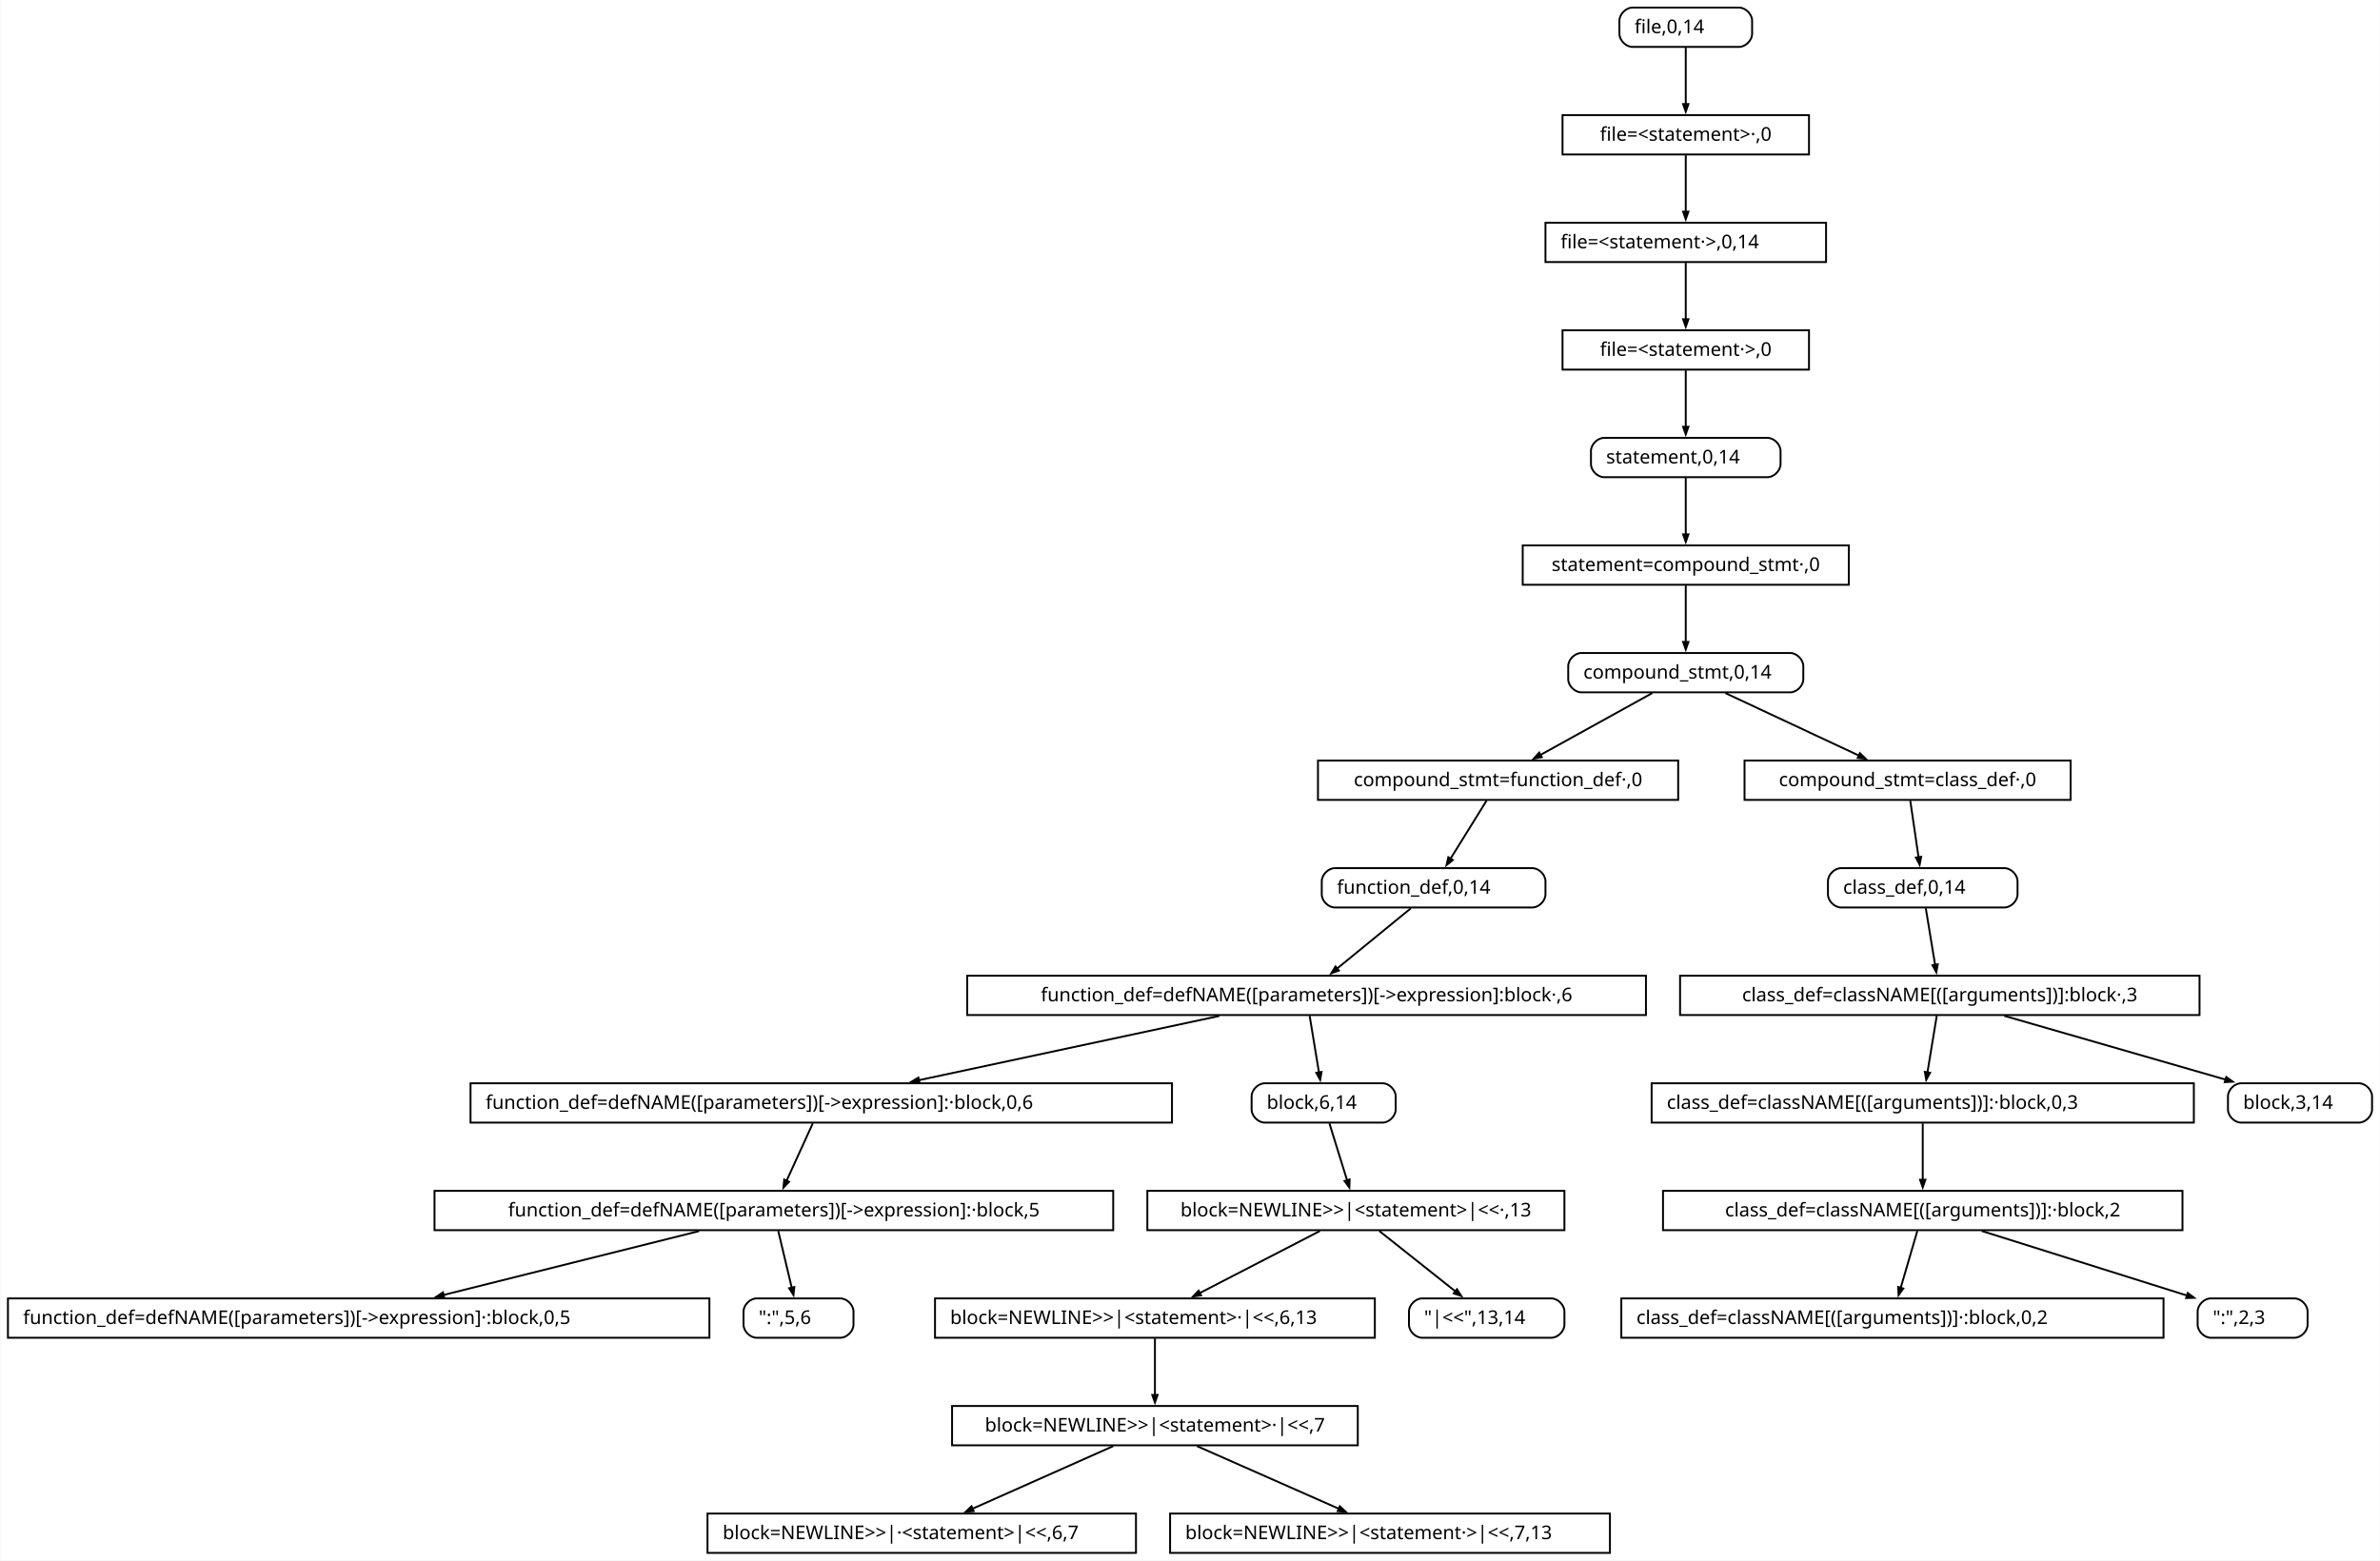
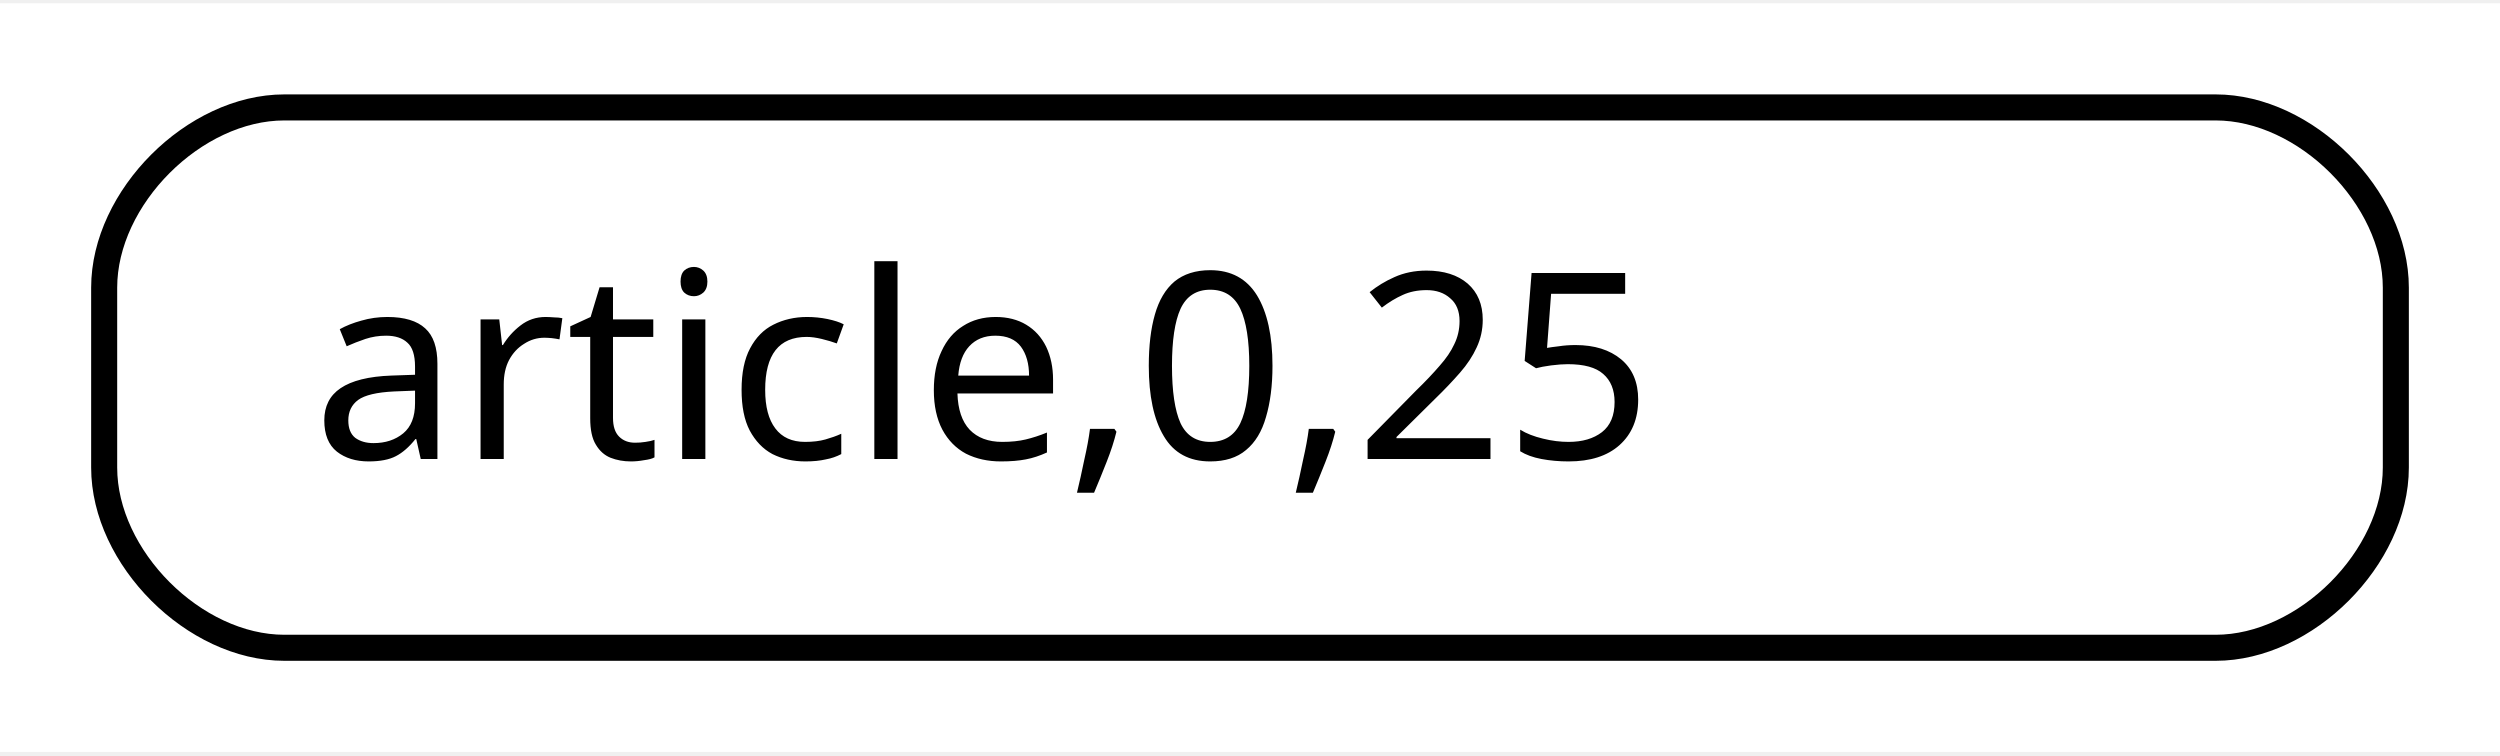
- <svg xmlns="http://www.w3.org/2000/svg" width="1255pt" height="823pt" viewBox="0.00 0.00 1255.00 823.25">
-   <g id="graph0" class="graph" transform="scale(1 1) rotate(0) translate(4 819.25)">
-     <polygon fill="white" stroke="none" points="-4,4 -4,-819.25 1251,-819.25 1251,4 -4,4" />
+ <svg xmlns="http://www.w3.org/2000/svg" width="96pt" height="29pt" viewBox="0.00 0.00 96.00 28.75">
+   <g id="graph0" class="graph" transform="scale(1 1) rotate(0) translate(4 24.75)">
+     <polygon fill="white" stroke="none" points="-4,4 -4,-24.75 92,-24.75 92,4 -4,4" />
    <g id="node1" class="node">
-       <path fill="none" stroke="black" d="M913.08,-815.25C913.08,-815.25 856.92,-815.25 856.92,-815.25 853.46,-815.25 850,-811.79 850,-808.33 850,-808.33 850,-801.42 850,-801.42 850,-797.96 853.46,-794.5 856.92,-794.5 856.92,-794.5 913.08,-794.5 913.08,-794.5 916.54,-794.5 920,-797.96 920,-801.42 920,-801.42 920,-808.33 920,-808.33 920,-811.79 916.54,-815.25 913.08,-815.25" />
-       <text text-anchor="start" x="858" y="-801.75" font-family="Menlo" font-size="10.00">file,0,14</text>
-     </g>
-     <g id="node2" class="node">
-       <polygon fill="none" stroke="black" points="950,-758.5 820,-758.5 820,-737.75 950,-737.75 950,-758.5" />
-       <text text-anchor="middle" x="885" y="-745" font-family="Menlo" font-size="10.00">file=&lt;statement&gt;·,0</text>
-     </g>
-     <g id="edge1" class="edge">
-       <path fill="none" stroke="black" d="M885,-794.09C885,-785.76 885,-773.66 885,-764.11" />
-       <polygon fill="black" stroke="black" points="886.4,-764.34 885,-760.34 883.6,-764.34 886.4,-764.34" />
-     </g>
-     <g id="node3" class="node">
-       <polygon fill="none" stroke="black" points="959,-701.75 811,-701.75 811,-681 959,-681 959,-701.75" />
-       <text text-anchor="start" x="819" y="-688.25" font-family="Menlo" font-size="10.00">file=&lt;statement·&gt;,0,14</text>
-     </g>
-     <g id="edge2" class="edge">
-       <path fill="none" stroke="black" d="M885,-737.34C885,-729.01 885,-716.91 885,-707.36" />
-       <polygon fill="black" stroke="black" points="886.4,-707.59 885,-703.59 883.6,-707.59 886.4,-707.59" />
-     </g>
-     <g id="node4" class="node">
-       <polygon fill="none" stroke="black" points="950,-645 820,-645 820,-624.25 950,-624.25 950,-645" />
-       <text text-anchor="middle" x="885" y="-631.5" font-family="Menlo" font-size="10.00">file=&lt;statement·&gt;,0</text>
-     </g>
-     <g id="edge3" class="edge">
-       <path fill="none" stroke="black" d="M885,-680.59C885,-672.26 885,-660.16 885,-650.61" />
-       <polygon fill="black" stroke="black" points="886.4,-650.84 885,-646.84 883.6,-650.84 886.4,-650.84" />
-     </g>
-     <g id="node5" class="node">
-       <path fill="none" stroke="black" d="M928.08,-588.25C928.08,-588.25 841.92,-588.25 841.92,-588.25 838.46,-588.25 835,-584.79 835,-581.33 835,-581.33 835,-574.42 835,-574.42 835,-570.96 838.46,-567.5 841.92,-567.5 841.92,-567.5 928.08,-567.5 928.08,-567.5 931.54,-567.5 935,-570.96 935,-574.42 935,-574.42 935,-581.33 935,-581.33 935,-584.79 931.54,-588.25 928.08,-588.25" />
-       <text text-anchor="start" x="843" y="-574.75" font-family="Menlo" font-size="10.00">statement,0,14</text>
-     </g>
-     <g id="edge4" class="edge">
-       <path fill="none" stroke="black" d="M885,-623.84C885,-615.51 885,-603.41 885,-593.86" />
-       <polygon fill="black" stroke="black" points="886.4,-594.09 885,-590.09 883.6,-594.09 886.4,-594.09" />
-     </g>
-     <g id="node6" class="node">
-       <polygon fill="none" stroke="black" points="971,-531.5 799,-531.5 799,-510.75 971,-510.75 971,-531.5" />
-       <text text-anchor="middle" x="885" y="-518" font-family="Menlo" font-size="10.00">statement=compound_stmt·,0</text>
-     </g>
-     <g id="edge5" class="edge">
-       <path fill="none" stroke="black" d="M885,-567.09C885,-558.76 885,-546.66 885,-537.11" />
-       <polygon fill="black" stroke="black" points="886.4,-537.34 885,-533.34 883.6,-537.34 886.4,-537.34" />
-     </g>
-     <g id="node7" class="node">
-       <path fill="none" stroke="black" d="M940.08,-474.75C940.08,-474.75 829.92,-474.75 829.92,-474.75 826.46,-474.75 823,-471.29 823,-467.83 823,-467.83 823,-460.92 823,-460.92 823,-457.46 826.46,-454 829.92,-454 829.92,-454 940.08,-454 940.08,-454 943.54,-454 947,-457.46 947,-460.92 947,-460.92 947,-467.83 947,-467.83 947,-471.29 943.54,-474.75 940.08,-474.75" />
-       <text text-anchor="start" x="831" y="-461.25" font-family="Menlo" font-size="10.00">compound_stmt,0,14</text>
-     </g>
-     <g id="edge6" class="edge">
-       <path fill="none" stroke="black" d="M885,-510.34C885,-502.01 885,-489.91 885,-480.36" />
-       <polygon fill="black" stroke="black" points="886.4,-480.59 885,-476.59 883.6,-480.59 886.4,-480.59" />
-     </g>
-     <g id="node8" class="node">
-       <polygon fill="none" stroke="black" points="881,-418 691,-418 691,-397.25 881,-397.25 881,-418" />
-       <text text-anchor="middle" x="786" y="-404.5" font-family="Menlo" font-size="10.00">compound_stmt=function_def·,0</text>
-     </g>
-     <g id="edge7" class="edge">
-       <path fill="none" stroke="black" d="M867.3,-453.59C850.69,-444.4 825.79,-430.63 807.93,-420.75" />
-       <polygon fill="black" stroke="black" points="809.05,-419.77 804.87,-419.06 807.69,-422.22 809.05,-419.77" />
-     </g>
-     <g id="node9" class="node">
-       <polygon fill="none" stroke="black" points="1088,-418 916,-418 916,-397.25 1088,-397.25 1088,-418" />
-       <text text-anchor="middle" x="1002" y="-404.5" font-family="Menlo" font-size="10.00">compound_stmt=class_def·,0</text>
-     </g>
-     <g id="edge8" class="edge">
-       <path fill="none" stroke="black" d="M905.92,-453.59C925.63,-444.36 955.22,-430.51 976.35,-420.63" />
-       <polygon fill="black" stroke="black" points="976.86,-421.93 979.89,-418.97 975.68,-419.4 976.86,-421.93" />
-     </g>
-     <g id="node10" class="node">
-       <path fill="none" stroke="black" d="M804.08,-361.25C804.08,-361.25 699.92,-361.25 699.92,-361.25 696.46,-361.25 693,-357.79 693,-354.33 693,-354.33 693,-347.42 693,-347.42 693,-343.96 696.46,-340.5 699.92,-340.5 699.92,-340.5 804.08,-340.5 804.08,-340.5 807.54,-340.5 811,-343.96 811,-347.42 811,-347.42 811,-354.33 811,-354.33 811,-357.79 807.54,-361.25 804.08,-361.25" />
-       <text text-anchor="start" x="701" y="-347.75" font-family="Menlo" font-size="10.00">function_def,0,14</text>
-     </g>
-     <g id="edge9" class="edge">
-       <path fill="none" stroke="black" d="M779.92,-396.84C774.6,-388.27 766.81,-375.73 760.81,-366.06" />
-       <polygon fill="black" stroke="black" points="762.12,-365.52 758.82,-362.86 759.75,-367 762.12,-365.52" />
-     </g>
-     <g id="node11" class="node">
-       <path fill="none" stroke="black" d="M1053.08,-361.25C1053.08,-361.25 966.92,-361.25 966.92,-361.25 963.46,-361.25 960,-357.79 960,-354.33 960,-354.33 960,-347.42 960,-347.42 960,-343.96 963.46,-340.5 966.92,-340.5 966.92,-340.5 1053.08,-340.5 1053.08,-340.5 1056.54,-340.5 1060,-343.96 1060,-347.42 1060,-347.42 1060,-354.33 1060,-354.33 1060,-357.79 1056.54,-361.25 1053.08,-361.25" />
-       <text text-anchor="start" x="968" y="-347.75" font-family="Menlo" font-size="10.00">class_def,0,14</text>
-     </g>
-     <g id="edge10" class="edge">
-       <path fill="none" stroke="black" d="M1003.43,-396.84C1004.65,-388.51 1006.42,-376.41 1007.81,-366.86" />
-       <polygon fill="black" stroke="black" points="1009.17,-367.24 1008.36,-363.08 1006.4,-366.83 1009.17,-367.24" />
-     </g>
-     <g id="node12" class="node">
-       <polygon fill="none" stroke="black" points="864,-304.5 506,-304.5 506,-283.75 864,-283.75 864,-304.5" />
-       <text text-anchor="middle" x="685" y="-291" font-family="Menlo" font-size="10.00">function_def=defNAME([parameters])[-&gt;expression]:block·,6</text>
-     </g>
-     <g id="edge11" class="edge">
-       <path fill="none" stroke="black" d="M740.02,-340.09C729.16,-331.21 713.06,-318.06 701.08,-308.27" />
-       <polygon fill="black" stroke="black" points="702.03,-307.23 698.05,-305.79 700.26,-309.4 702.03,-307.23" />
-     </g>
-     <g id="node13" class="node">
-       <polygon fill="none" stroke="black" points="1156,-304.5 882,-304.5 882,-283.75 1156,-283.75 1156,-304.5" />
-       <text text-anchor="middle" x="1019" y="-291" font-family="Menlo" font-size="10.00">class_def=classNAME[([arguments])]:block·,3</text>
-     </g>
-     <g id="edge12" class="edge">
-       <path fill="none" stroke="black" d="M1011.61,-340.09C1012.98,-331.76 1014.97,-319.66 1016.54,-310.11" />
-       <polygon fill="black" stroke="black" points="1017.89,-310.5 1017.16,-306.32 1015.13,-310.04 1017.89,-310.5" />
-     </g>
-     <g id="node14" class="node">
-       <path fill="none" stroke="black" d="M725.08,-247.75C725.08,-247.75 662.92,-247.75 662.92,-247.75 659.46,-247.75 656,-244.29 656,-240.83 656,-240.83 656,-233.92 656,-233.92 656,-230.46 659.46,-227 662.92,-227 662.92,-227 725.08,-227 725.08,-227 728.54,-227 732,-230.46 732,-233.92 732,-233.92 732,-240.83 732,-240.83 732,-244.29 728.54,-247.75 725.08,-247.75" />
-       <text text-anchor="start" x="664" y="-234.25" font-family="Menlo" font-size="10.00">block,6,14</text>
-     </g>
-     <g id="edge14" class="edge">
-       <path fill="none" stroke="black" d="M686.61,-283.34C687.98,-275.01 689.97,-262.91 691.54,-253.36" />
-       <polygon fill="black" stroke="black" points="692.89,-253.75 692.16,-249.57 690.13,-253.29 692.89,-253.75" />
-     </g>
-     <g id="node15" class="node">
-       <polygon fill="none" stroke="black" points="614,-247.75 244,-247.75 244,-227 614,-227 614,-247.75" />
-       <text text-anchor="start" x="252" y="-234.25" font-family="Menlo" font-size="10.00">function_def=defNAME([parameters])[-&gt;expression]:·block,0,6</text>
-     </g>
-     <g id="edge13" class="edge">
-       <path fill="none" stroke="black" d="M638.94,-283.27C594.3,-273.73 526.74,-259.28 480.39,-249.36" />
-       <polygon fill="black" stroke="black" points="480.81,-248.02 476.6,-248.56 480.22,-250.76 480.81,-248.02" />
-     </g>
-     <g id="node16" class="node">
-       <path fill="none" stroke="black" d="M1240.08,-247.75C1240.08,-247.75 1177.92,-247.75 1177.92,-247.75 1174.46,-247.75 1171,-244.29 1171,-240.83 1171,-240.83 1171,-233.92 1171,-233.92 1171,-230.46 1174.46,-227 1177.92,-227 1177.92,-227 1240.08,-227 1240.08,-227 1243.54,-227 1247,-230.46 1247,-233.92 1247,-233.92 1247,-240.83 1247,-240.83 1247,-244.29 1243.54,-247.75 1240.08,-247.75" />
-       <text text-anchor="start" x="1179" y="-234.25" font-family="Menlo" font-size="10.00">block,3,14</text>
-     </g>
-     <g id="edge16" class="edge">
-       <path fill="none" stroke="black" d="M1052.97,-283.34C1085.83,-273.87 1135.59,-259.53 1170.04,-249.6" />
-       <polygon fill="black" stroke="black" points="1170.1,-251.04 1173.55,-248.59 1169.32,-248.35 1170.1,-251.04" />
-     </g>
-     <g id="node17" class="node">
-       <polygon fill="none" stroke="black" points="1153,-247.75 867,-247.75 867,-227 1153,-227 1153,-247.75" />
-       <text text-anchor="start" x="875" y="-234.25" font-family="Menlo" font-size="10.00">class_def=classNAME[([arguments])]:·block,0,3</text>
-     </g>
-     <g id="edge15" class="edge">
-       <path fill="none" stroke="black" d="M1017.39,-283.34C1016.02,-275.01 1014.03,-262.91 1012.46,-253.36" />
-       <polygon fill="black" stroke="black" points="1013.87,-253.29 1011.84,-249.57 1011.11,-253.75 1013.87,-253.29" />
-     </g>
-     <g id="node18" class="node">
-       <polygon fill="none" stroke="black" points="821,-191 601,-191 601,-170.25 821,-170.25 821,-191" />
-       <text text-anchor="middle" x="711" y="-177.5" font-family="Menlo" font-size="10.00">block=NEWLINE&gt;&gt;|&lt;statement&gt;|&lt;&lt;·,13</text>
-     </g>
-     <g id="edge17" class="edge">
-       <path fill="none" stroke="black" d="M697.04,-226.59C699.65,-218.18 703.45,-205.93 706.43,-196.34" />
-       <polygon fill="black" stroke="black" points="707.69,-197.01 707.54,-192.77 705.01,-196.18 707.69,-197.01" />
-     </g>
-     <g id="node19" class="node">
-       <polygon fill="none" stroke="black" points="583,-191 225,-191 225,-170.25 583,-170.25 583,-191" />
-       <text text-anchor="middle" x="404" y="-177.5" font-family="Menlo" font-size="10.00">function_def=defNAME([parameters])[-&gt;expression]:·block,5</text>
-     </g>
-     <g id="edge18" class="edge">
-       <path fill="none" stroke="black" d="M424.53,-226.59C420.69,-218.18 415.1,-205.93 410.72,-196.34" />
-       <polygon fill="black" stroke="black" points="411.99,-195.76 409.06,-192.71 409.45,-196.93 411.99,-195.76" />
-     </g>
-     <g id="node20" class="node">
-       <polygon fill="none" stroke="black" points="1147,-191 873,-191 873,-170.25 1147,-170.25 1147,-191" />
-       <text text-anchor="middle" x="1010" y="-177.5" font-family="Menlo" font-size="10.00">class_def=classNAME[([arguments])]:·block,2</text>
-     </g>
-     <g id="edge19" class="edge">
-       <path fill="none" stroke="black" d="M1010,-226.59C1010,-218.26 1010,-206.16 1010,-196.61" />
-       <polygon fill="black" stroke="black" points="1011.4,-196.84 1010,-192.84 1008.6,-196.84 1011.4,-196.84" />
-     </g>
-     <g id="node21" class="node">
-       <path fill="none" stroke="black" d="M814.08,-134.25C814.08,-134.25 745.92,-134.25 745.92,-134.25 742.46,-134.25 739,-130.79 739,-127.33 739,-127.33 739,-120.42 739,-120.42 739,-116.96 742.46,-113.5 745.92,-113.5 745.92,-113.5 814.08,-113.5 814.08,-113.5 817.54,-113.5 821,-116.96 821,-120.42 821,-120.42 821,-127.33 821,-127.33 821,-130.79 817.54,-134.25 814.08,-134.25" />
-       <text text-anchor="start" x="747" y="-120.75" font-family="Menlo" font-size="10.00">"|&lt;&lt;",13,14</text>
-     </g>
-     <g id="edge21" class="edge">
-       <path fill="none" stroke="black" d="M723.34,-169.84C734.62,-160.88 751.39,-147.58 763.76,-137.76" />
-       <polygon fill="black" stroke="black" points="764.32,-139.1 766.59,-135.52 762.58,-136.91 764.32,-139.1" />
-     </g>
-     <g id="node22" class="node">
-       <polygon fill="none" stroke="black" points="721,-134.25 489,-134.25 489,-113.5 721,-113.5 721,-134.25" />
-       <text text-anchor="start" x="497" y="-120.75" font-family="Menlo" font-size="10.00">block=NEWLINE&gt;&gt;|&lt;statement&gt;·|&lt;&lt;,6,13</text>
-     </g>
-     <g id="edge20" class="edge">
-       <path fill="none" stroke="black" d="M692.05,-169.84C674.26,-160.65 647.6,-146.88 628.48,-137" />
-       <polygon fill="black" stroke="black" points="629.33,-135.86 625.13,-135.27 628.04,-138.35 629.33,-135.86" />
-     </g>
-     <g id="node23" class="node">
-       <path fill="none" stroke="black" d="M439.08,-134.25C439.08,-134.25 394.92,-134.25 394.92,-134.25 391.46,-134.25 388,-130.79 388,-127.33 388,-127.33 388,-120.42 388,-120.42 388,-116.96 391.46,-113.5 394.92,-113.5 394.92,-113.5 439.08,-113.5 439.08,-113.5 442.54,-113.5 446,-116.96 446,-120.42 446,-120.42 446,-127.33 446,-127.33 446,-130.79 442.54,-134.25 439.08,-134.25" />
-       <text text-anchor="start" x="396" y="-120.75" font-family="Menlo" font-size="10.00">":",5,6</text>
-     </g>
-     <g id="edge23" class="edge">
-       <path fill="none" stroke="black" d="M406.32,-169.84C408.3,-161.51 411.17,-149.41 413.44,-139.86" />
-       <polygon fill="black" stroke="black" points="414.78,-140.27 414.35,-136.05 412.06,-139.62 414.78,-140.27" />
-     </g>
-     <g id="node24" class="node">
-       <polygon fill="none" stroke="black" points="370,-134.25 0,-134.25 0,-113.5 370,-113.5 370,-134.25" />
-       <text text-anchor="start" x="8" y="-120.75" font-family="Menlo" font-size="10.00">function_def=defNAME([parameters])[-&gt;expression]·:block,0,5</text>
-     </g>
-     <g id="edge22" class="edge">
-       <path fill="none" stroke="black" d="M364.59,-169.77C326.64,-160.29 269.32,-145.95 229.69,-136.05" />
-       <polygon fill="black" stroke="black" points="230.15,-134.72 225.93,-135.11 229.47,-137.44 230.15,-134.72" />
-     </g>
-     <g id="node25" class="node">
-       <path fill="none" stroke="black" d="M1206.08,-134.25C1206.08,-134.25 1161.92,-134.25 1161.92,-134.25 1158.46,-134.25 1155,-130.79 1155,-127.33 1155,-127.33 1155,-120.42 1155,-120.42 1155,-116.96 1158.46,-113.5 1161.92,-113.5 1161.92,-113.5 1206.08,-113.5 1206.08,-113.5 1209.54,-113.5 1213,-116.96 1213,-120.42 1213,-120.42 1213,-127.33 1213,-127.33 1213,-130.79 1209.54,-134.25 1206.08,-134.25" />
-       <text text-anchor="start" x="1163" y="-120.75" font-family="Menlo" font-size="10.00">":",2,3</text>
-     </g>
-     <g id="edge25" class="edge">
-       <path fill="none" stroke="black" d="M1041.11,-169.84C1071.63,-160.23 1118.08,-145.62 1149.67,-135.68" />
-       <polygon fill="black" stroke="black" points="1149.77,-137.11 1153.17,-134.58 1148.93,-134.44 1149.77,-137.11" />
-     </g>
-     <g id="node26" class="node">
-       <polygon fill="none" stroke="black" points="1137,-134.25 851,-134.25 851,-113.5 1137,-113.5 1137,-134.25" />
-       <text text-anchor="start" x="859" y="-120.75" font-family="Menlo" font-size="10.00">class_def=classNAME[([arguments])]·:block,0,2</text>
-     </g>
-     <g id="edge24" class="edge">
-       <path fill="none" stroke="black" d="M1007.14,-169.84C1004.71,-161.51 1001.17,-149.41 998.38,-139.86" />
-       <polygon fill="black" stroke="black" points="999.73,-139.48 997.26,-136.03 997.04,-140.26 999.73,-139.48" />
-     </g>
-     <g id="node27" class="node">
-       <polygon fill="none" stroke="black" points="712,-77.5 498,-77.5 498,-56.75 712,-56.75 712,-77.5" />
-       <text text-anchor="middle" x="605" y="-64" font-family="Menlo" font-size="10.00">block=NEWLINE&gt;&gt;|&lt;statement&gt;·|&lt;&lt;,7</text>
-     </g>
-     <g id="edge26" class="edge">
-       <path fill="none" stroke="black" d="M605,-113.09C605,-104.76 605,-92.66 605,-83.11" />
-       <polygon fill="black" stroke="black" points="606.4,-83.34 605,-79.34 603.6,-83.34 606.4,-83.34" />
-     </g>
-     <g id="node28" class="node">
-       <polygon fill="none" stroke="black" points="845,-20.75 613,-20.75 613,0 845,0 845,-20.75" />
-       <text text-anchor="start" x="621" y="-7.25" font-family="Menlo" font-size="10.00">block=NEWLINE&gt;&gt;|&lt;statement·&gt;|&lt;&lt;,7,13</text>
-     </g>
-     <g id="edge28" class="edge">
-       <path fill="none" stroke="black" d="M627.17,-56.34C648.15,-47.07 679.69,-33.15 702.1,-23.25" />
-       <polygon fill="black" stroke="black" points="702.54,-24.59 705.64,-21.69 701.41,-22.02 702.54,-24.59" />
-     </g>
-     <g id="node29" class="node">
-       <polygon fill="none" stroke="black" points="595,-20.75 369,-20.75 369,0 595,0 595,-20.75" />
-       <text text-anchor="start" x="377" y="-7.25" font-family="Menlo" font-size="10.00">block=NEWLINE&gt;&gt;|·&lt;statement&gt;|&lt;&lt;,6,7</text>
-     </g>
-     <g id="edge27" class="edge">
-       <path fill="none" stroke="black" d="M583.01,-56.34C562.2,-47.07 530.91,-33.15 508.68,-23.25" />
-       <polygon fill="black" stroke="black" points="509.41,-22.04 505.18,-21.69 508.27,-24.6 509.41,-22.04" />
+       <path fill="none" stroke="black" d="M81.08,-20.75C81.08,-20.75 6.92,-20.75 6.92,-20.75 3.46,-20.75 0,-17.29 0,-13.83 0,-13.83 0,-6.92 0,-6.92 0,-3.46 3.46,0 6.92,0 6.92,0 81.08,0 81.08,0 84.54,0 88,-3.46 88,-6.92 88,-6.92 88,-13.83 88,-13.83 88,-17.29 84.54,-20.75 81.08,-20.75" />
+       <text text-anchor="start" x="8" y="-7.25" font-family="Menlo" font-size="10.00">article,0,25</text>
    </g>
  </g>
</svg>
